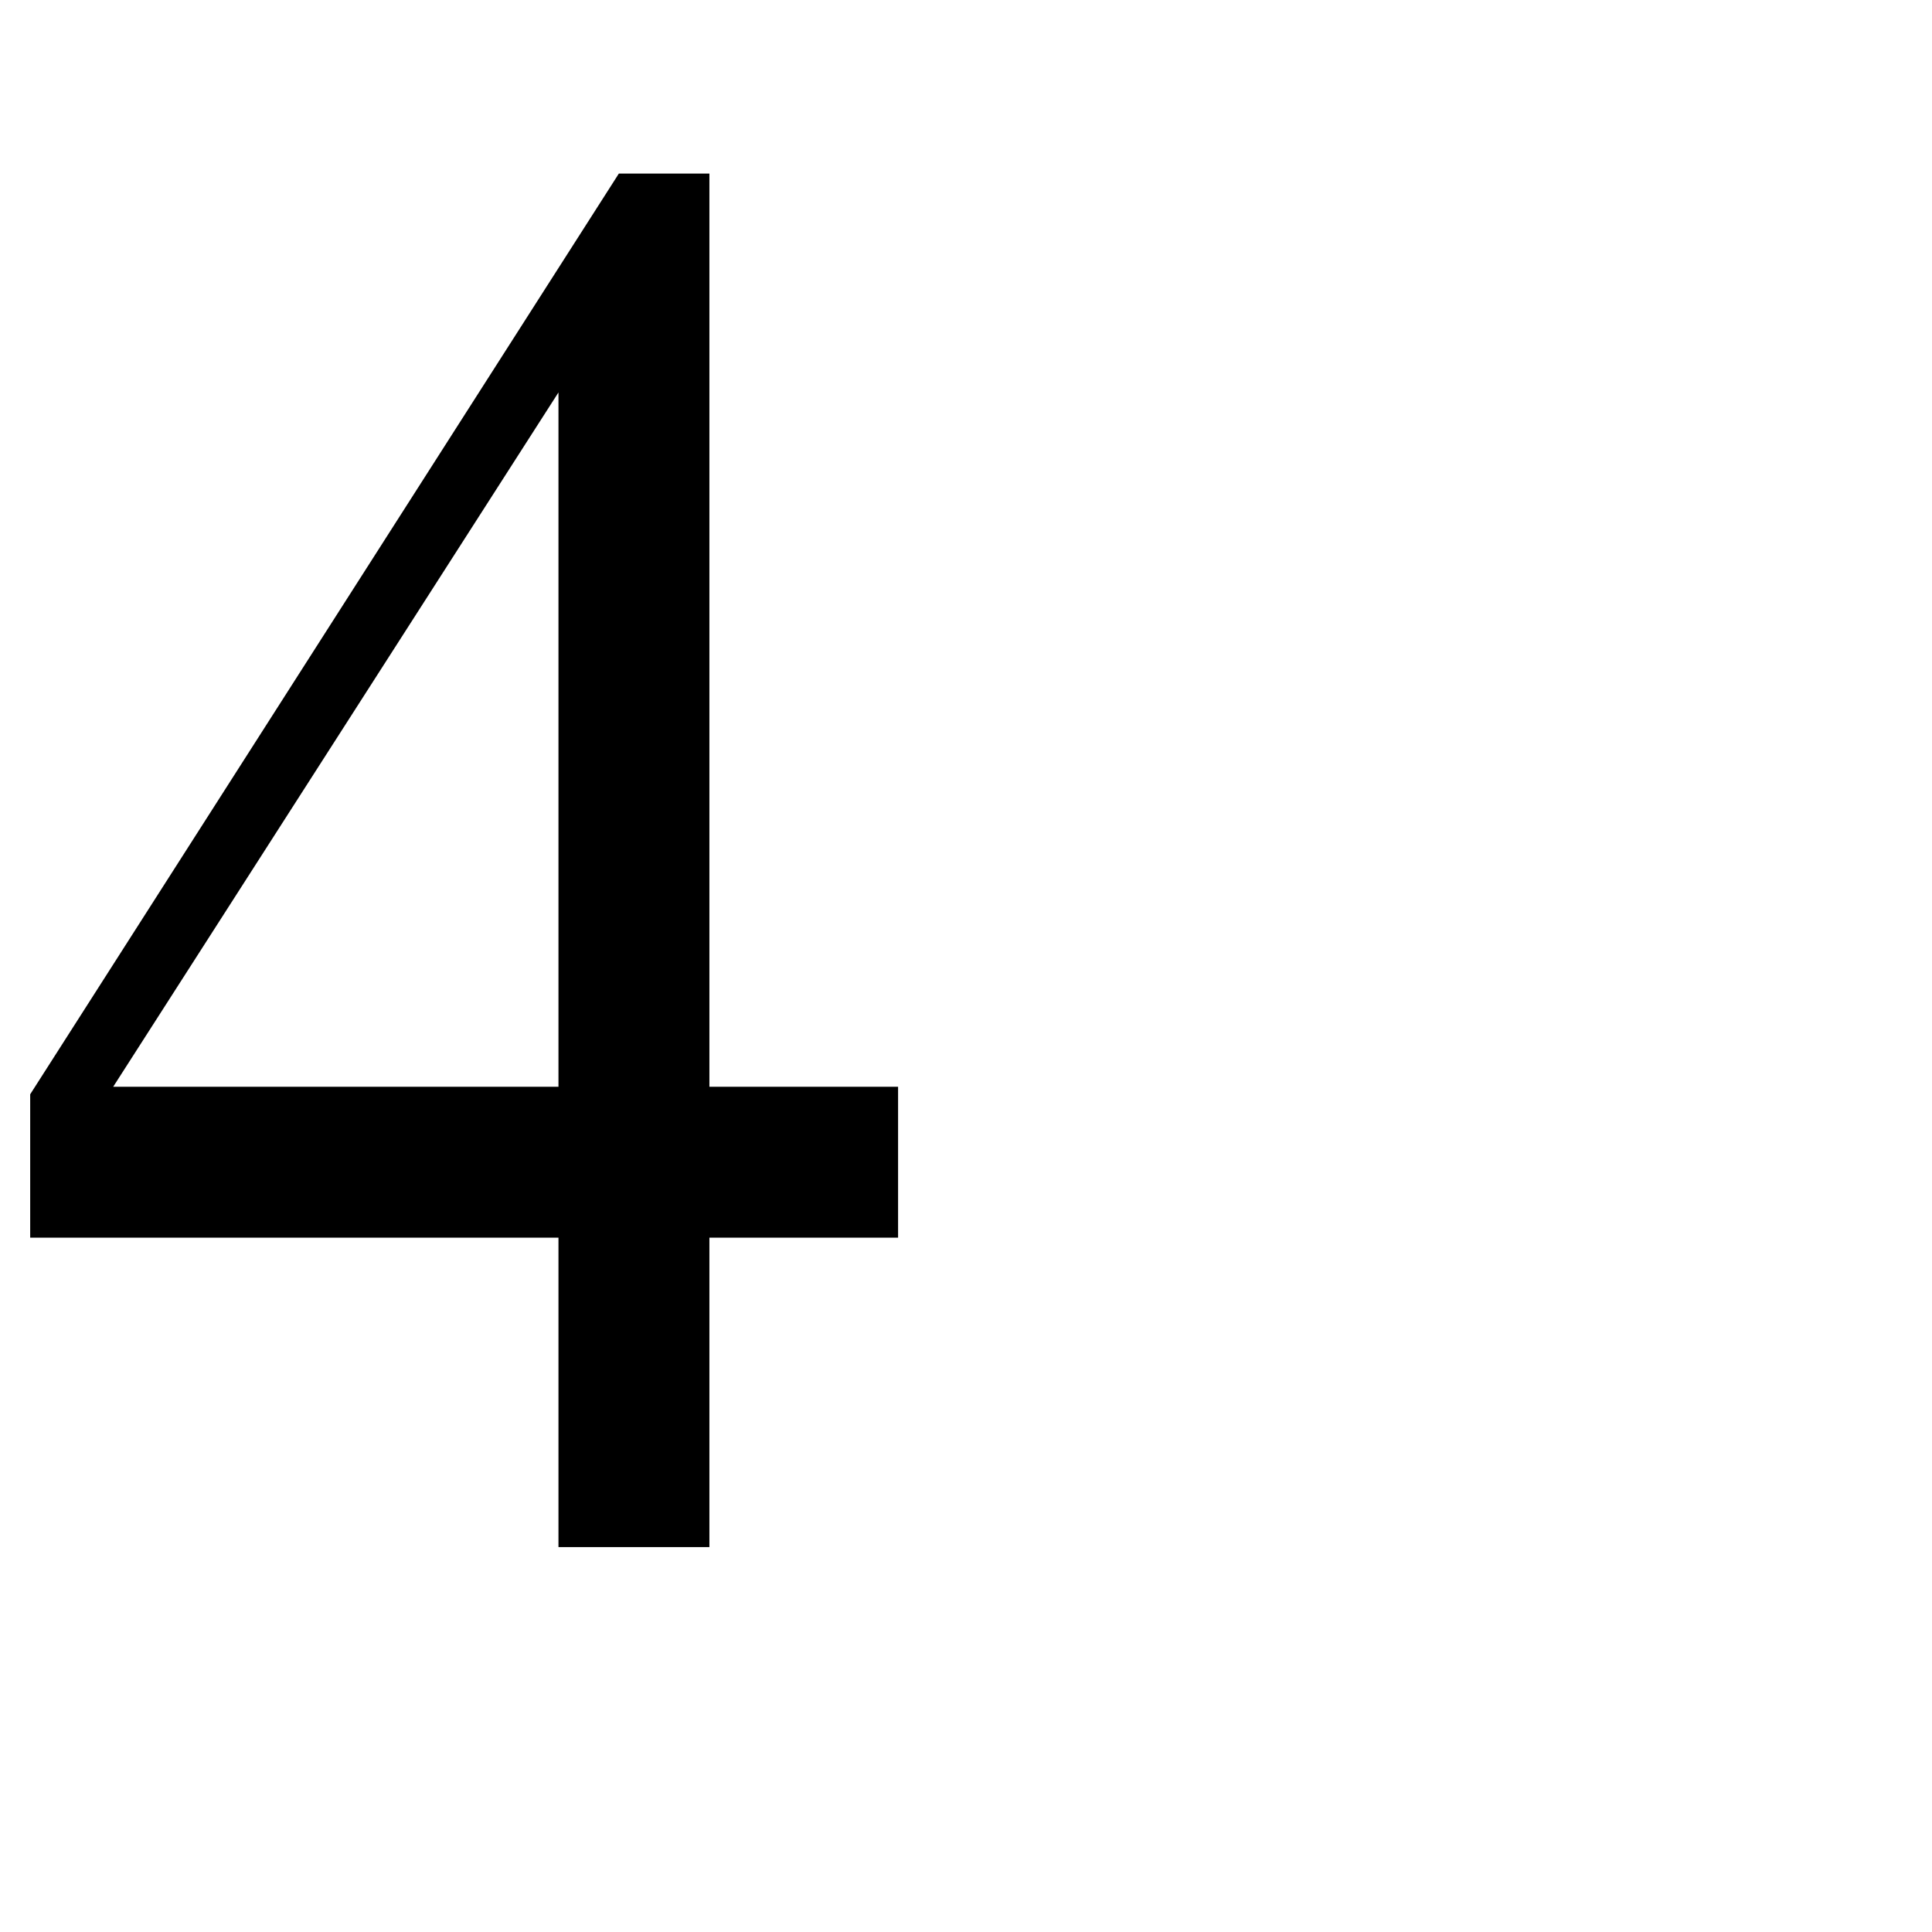
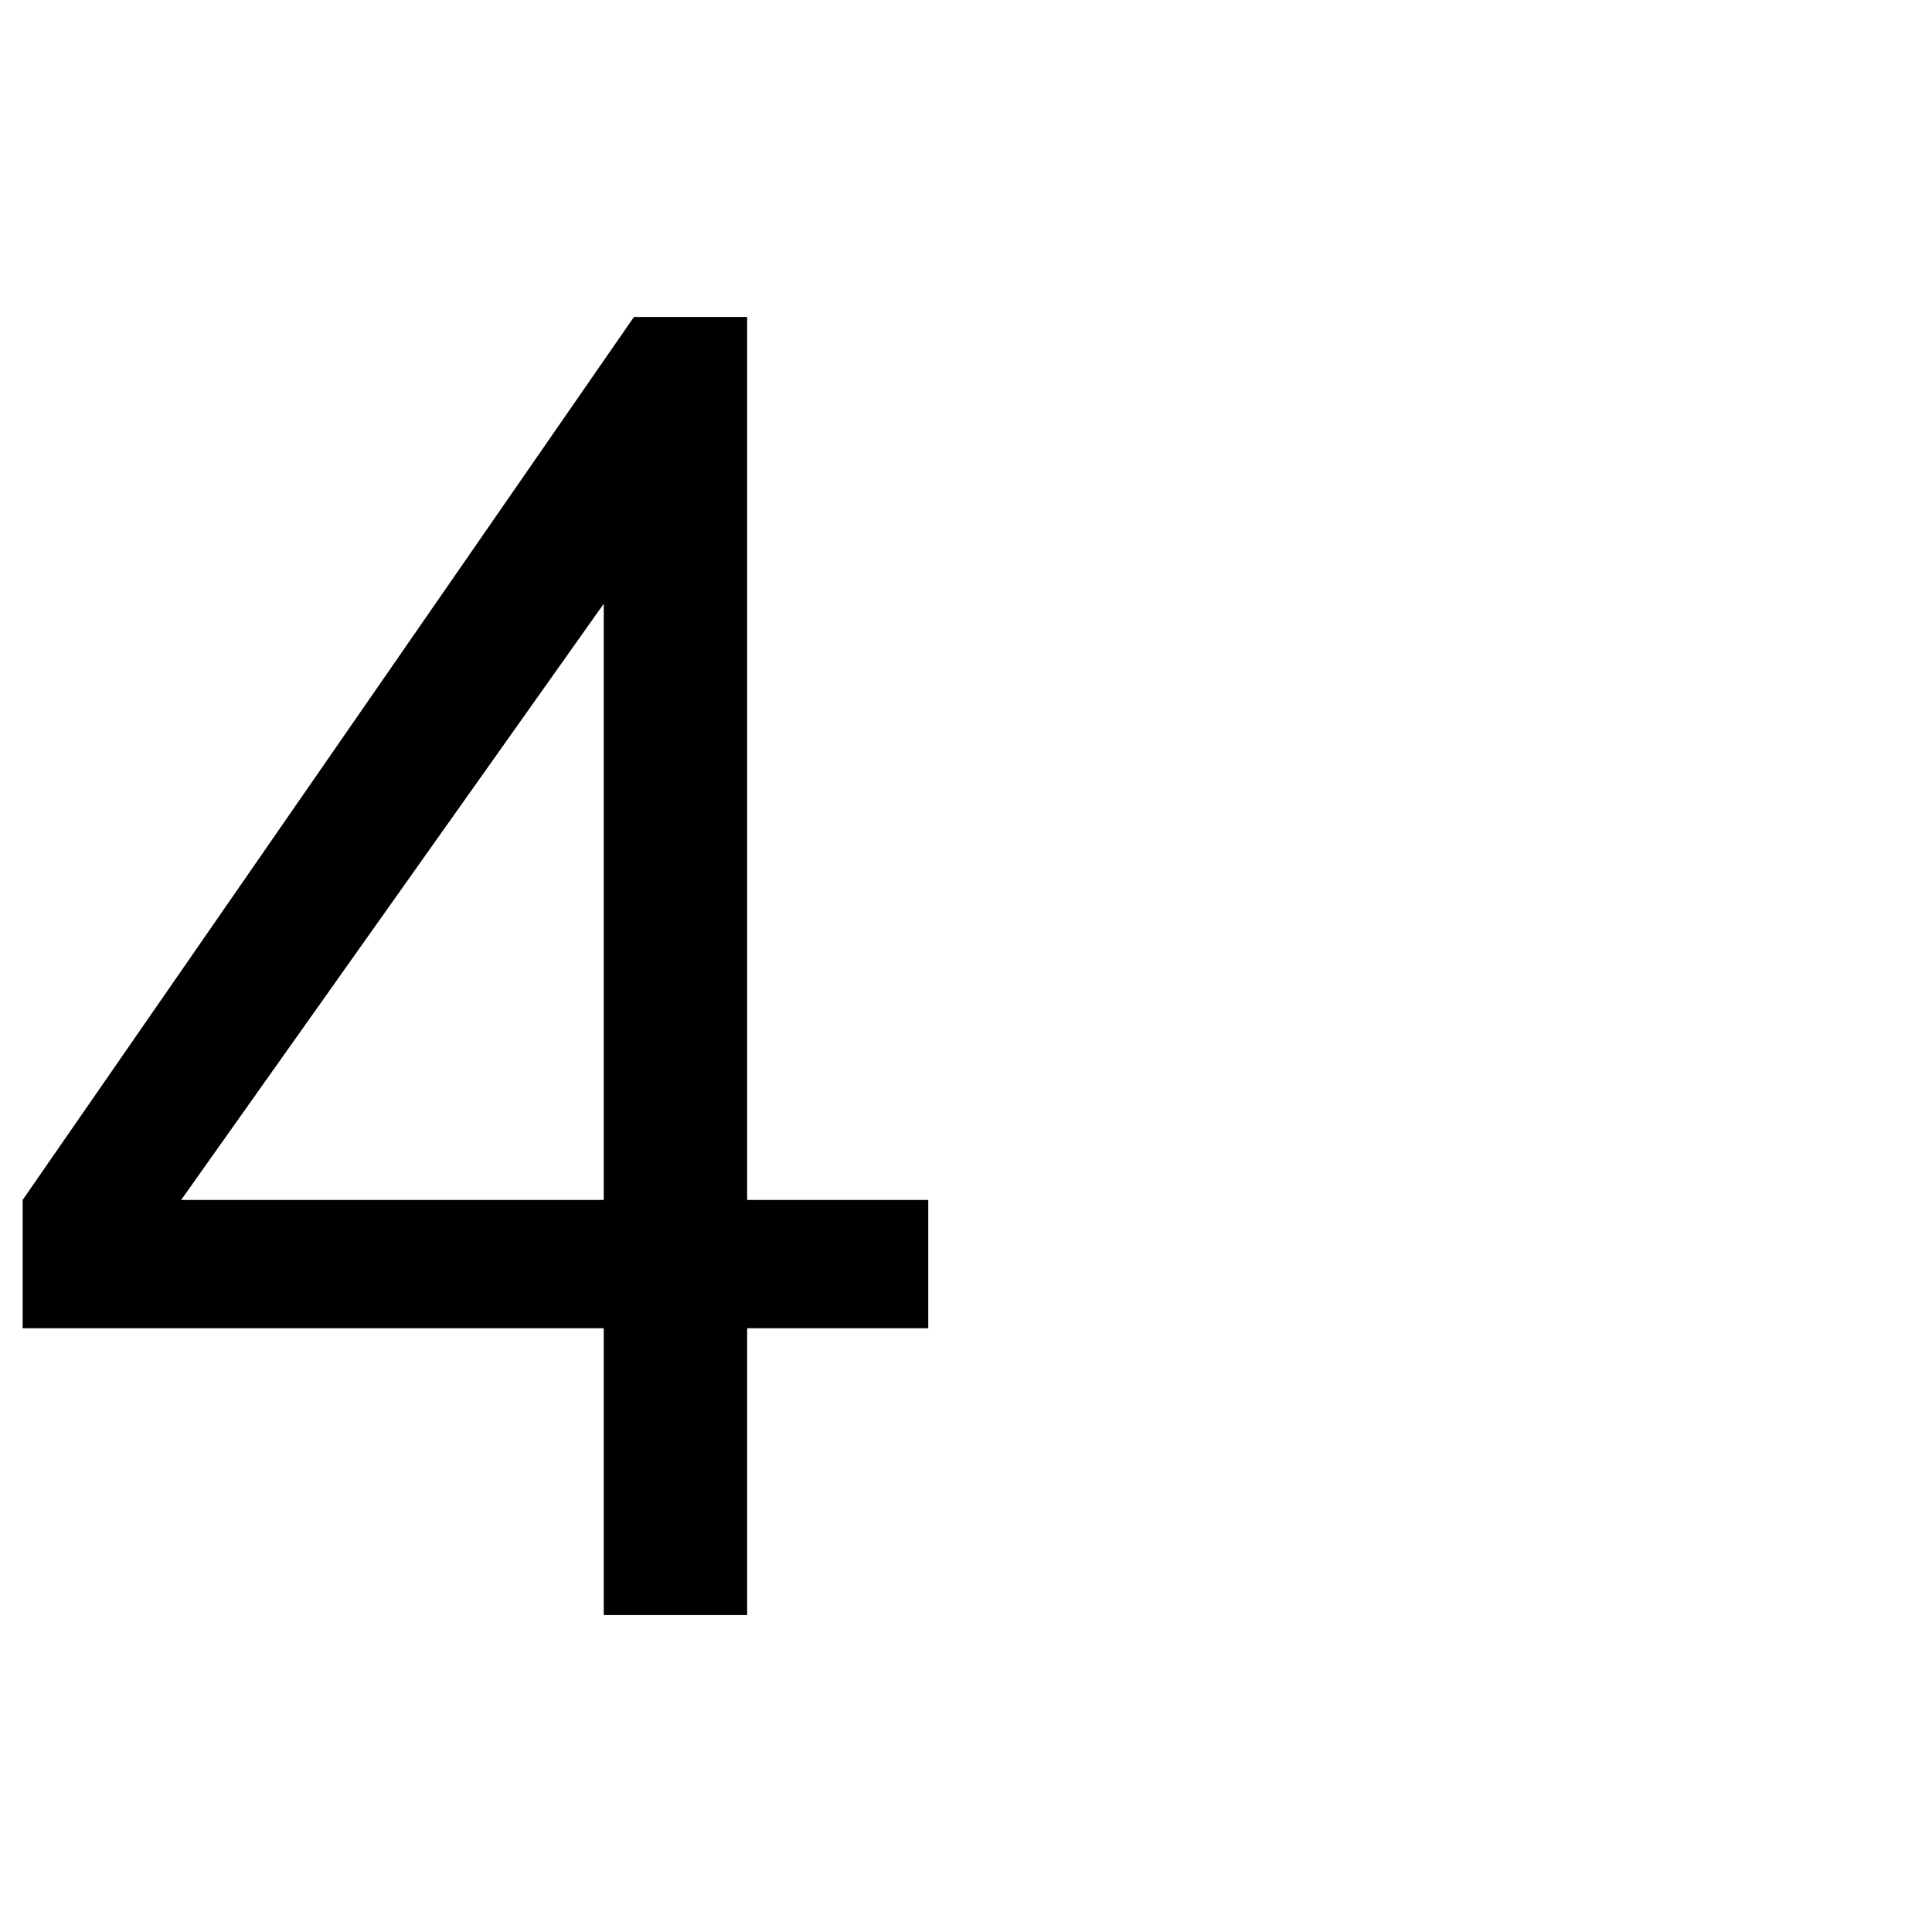
<svg xmlns="http://www.w3.org/2000/svg" version="1.1" width="32" height="32" viewBox="0 0 32 32">
-   <path d="M11.75 18v-15.125h-1.5l-9.75 15.25v2.375h8.75v5.125h2.5v-5.125h3.125v-2.5h-3.125zM1.875 18l7.375-11.5v11.5h-7.375z" />
+   <path d="M10 22h-9.625v-2.125l10.125-14.625h1.875v14.625h3v2.125h-3v4.75h-2.375v-4.75zM10 19.875v-9.875l-7 9.875h7z" />
</svg>
